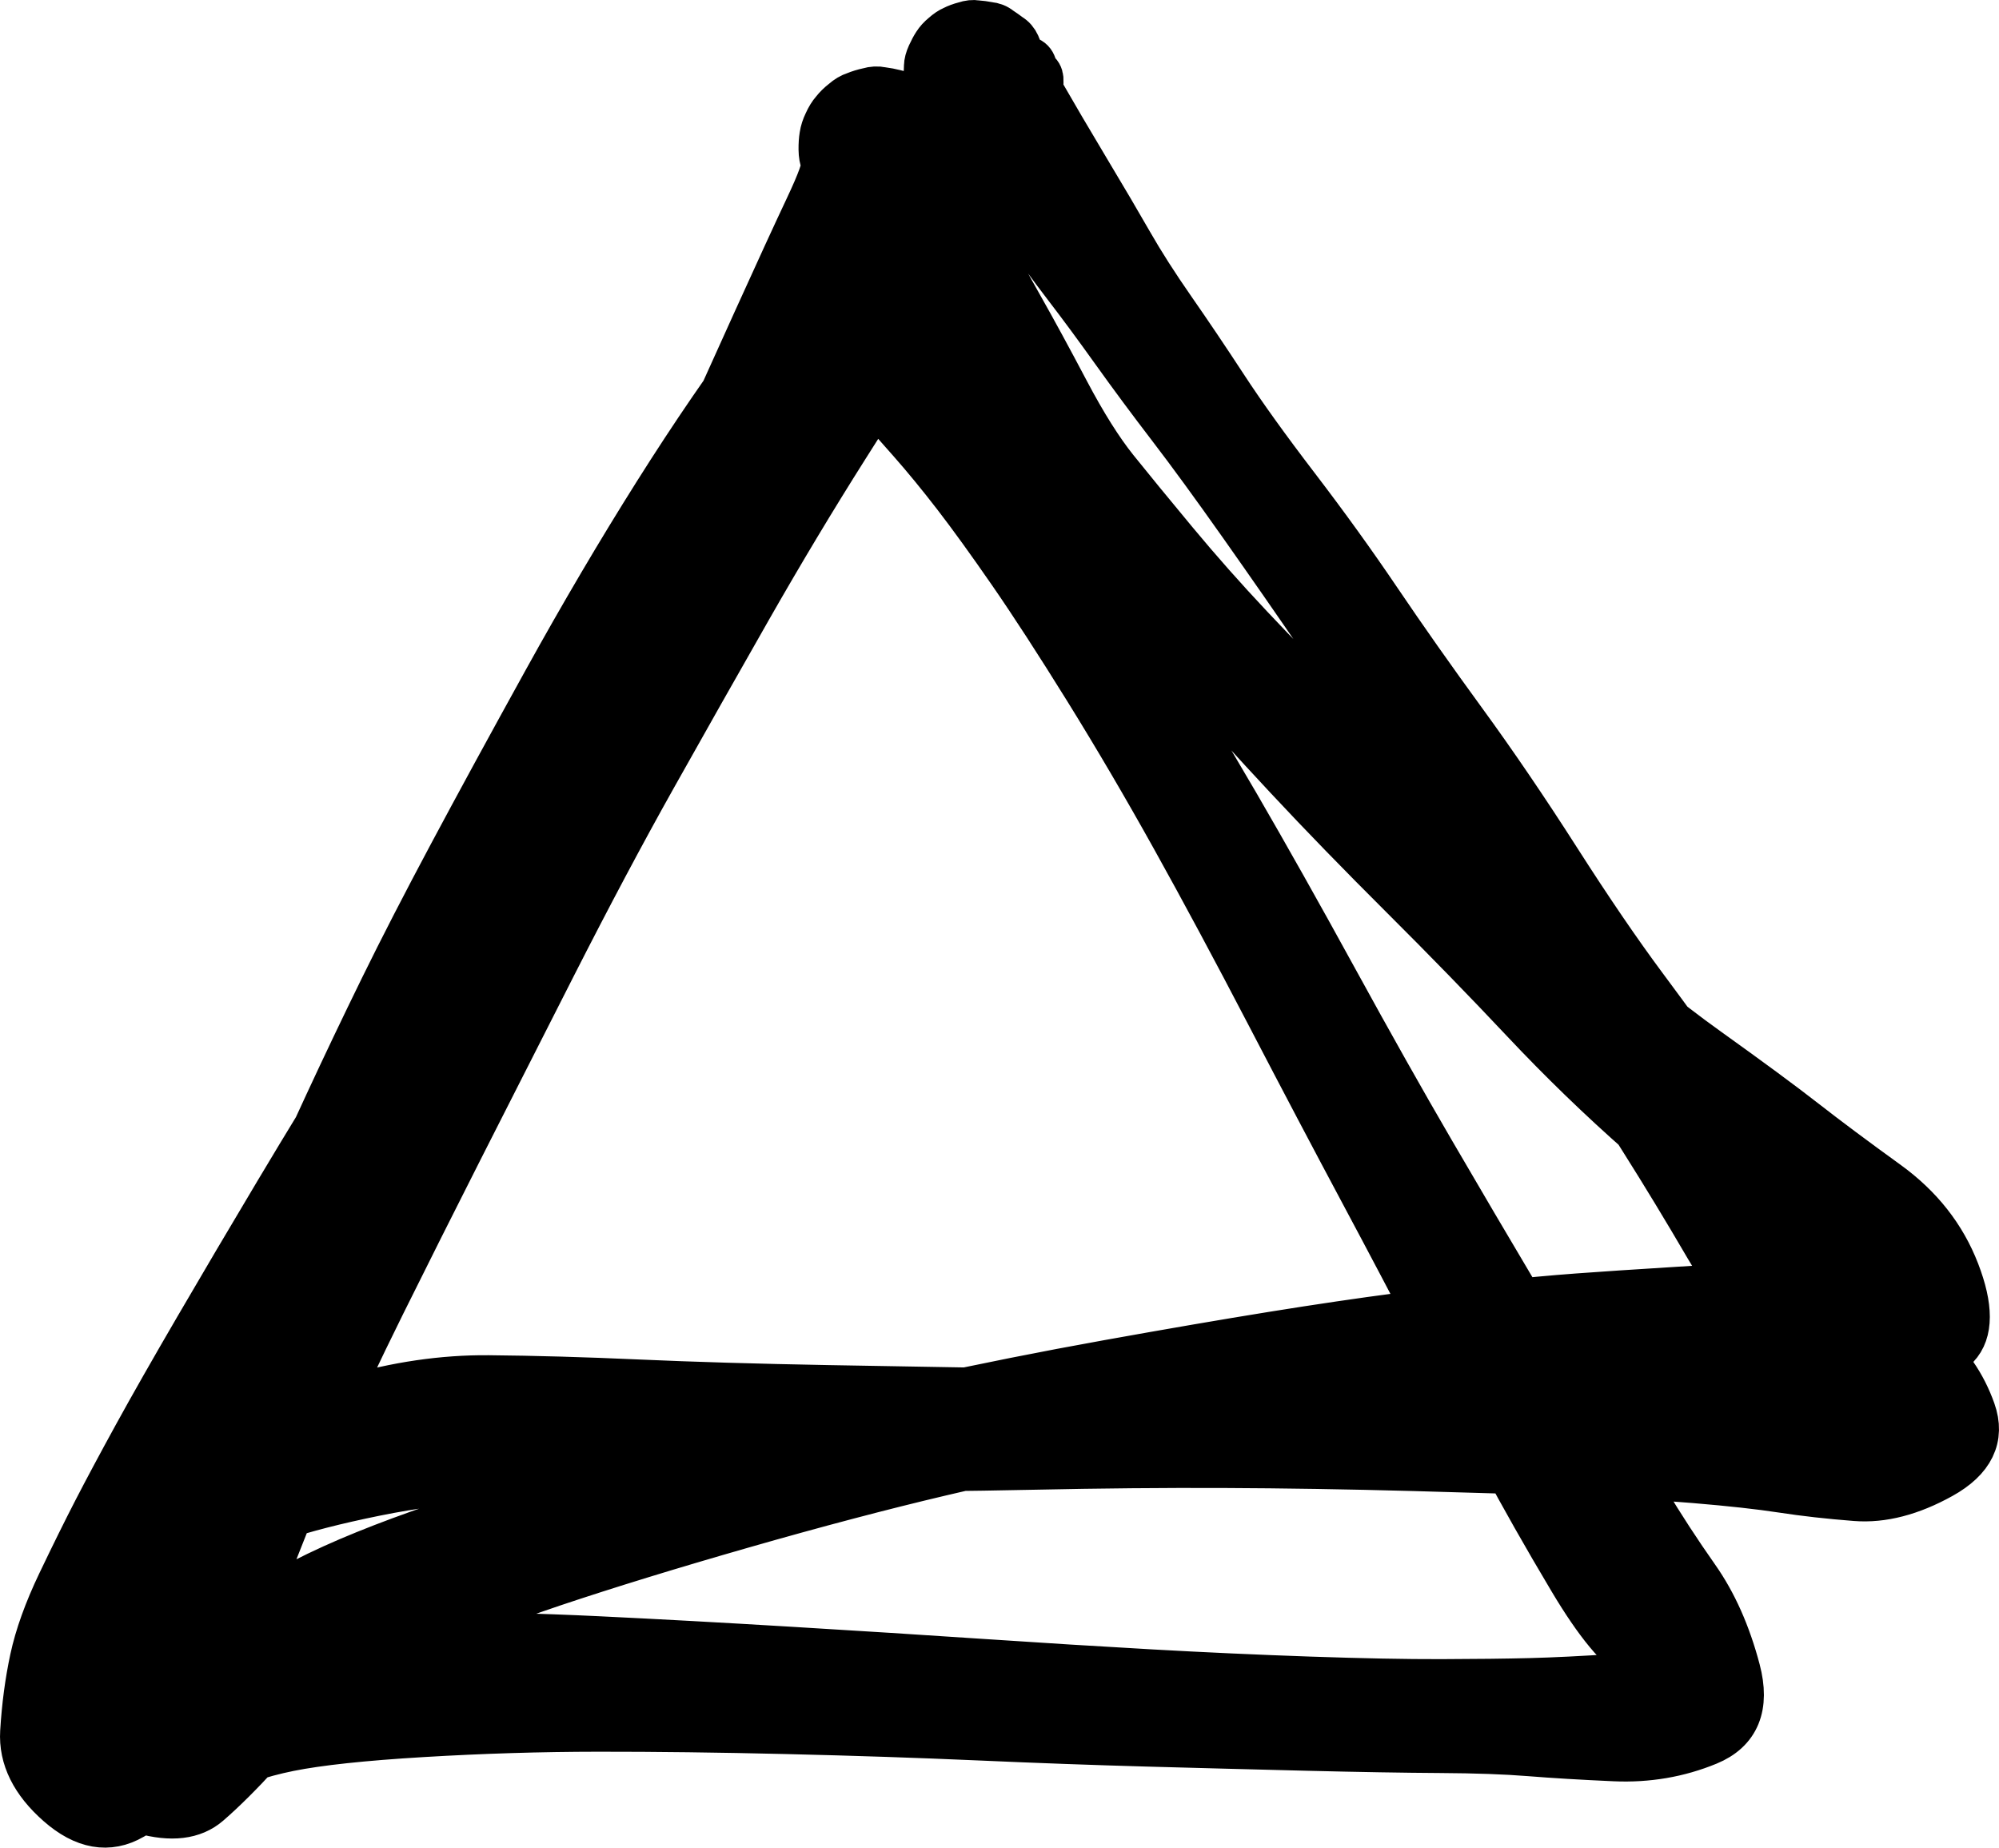
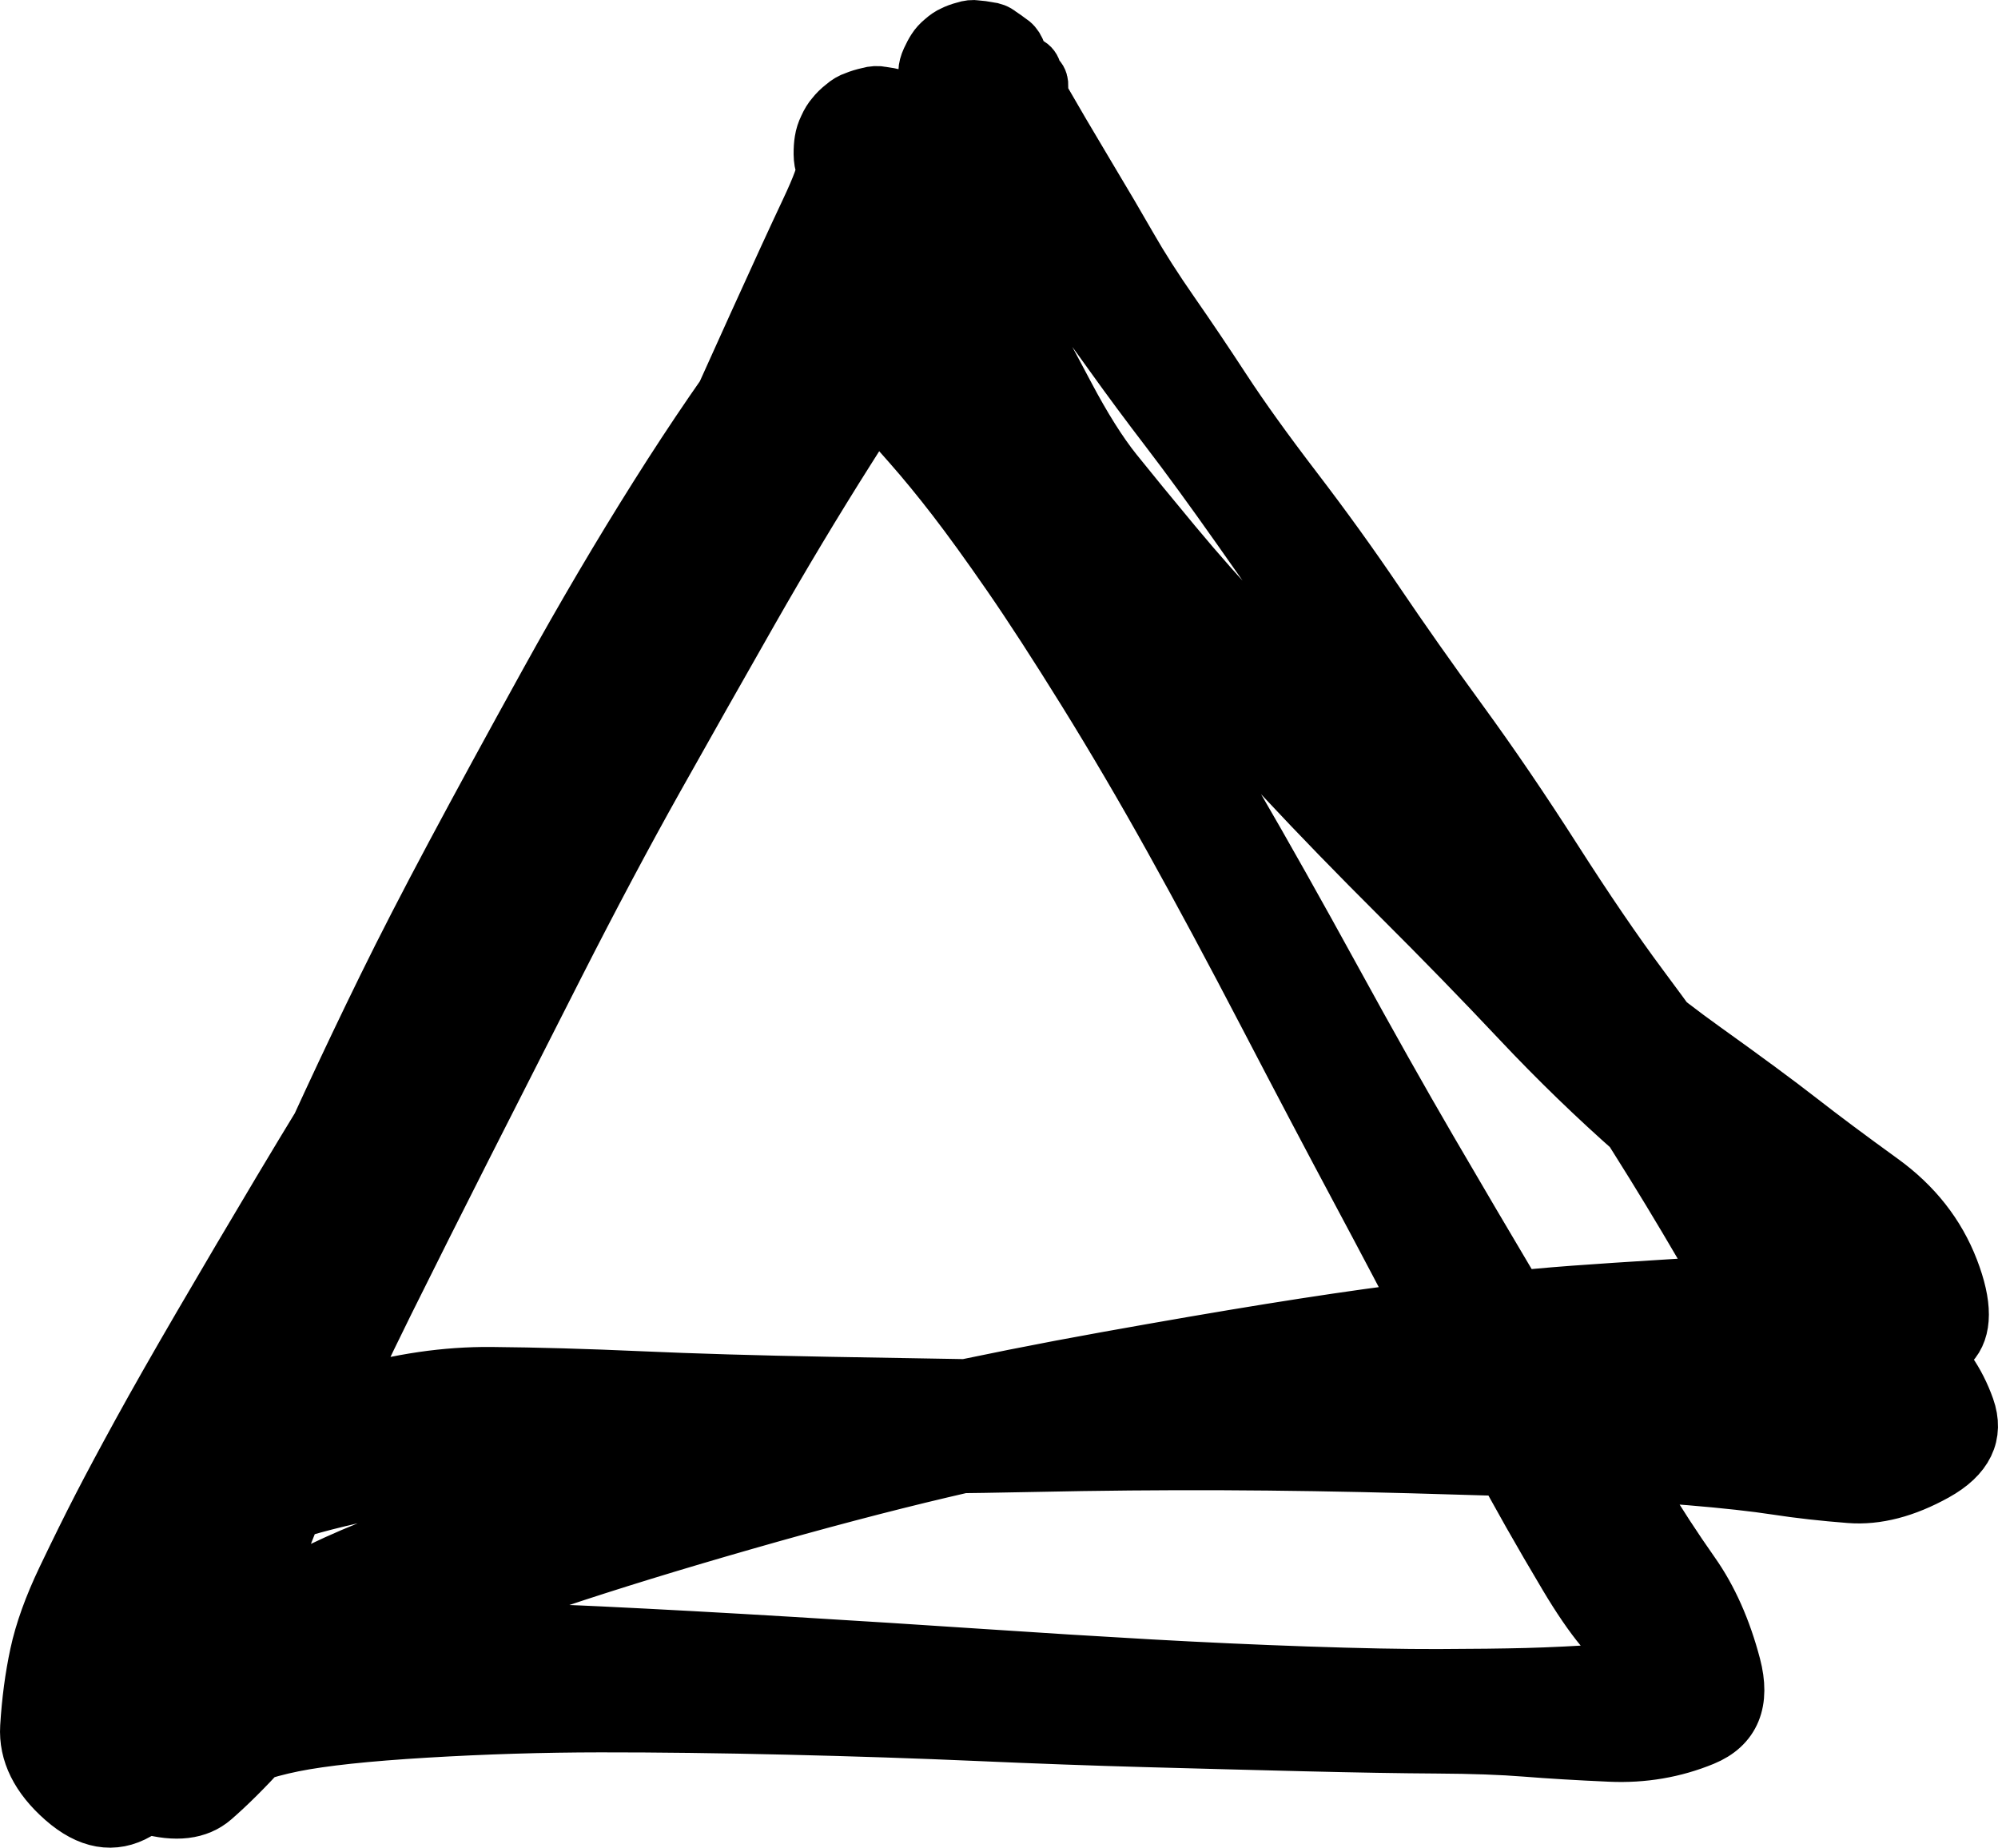
- <svg xmlns="http://www.w3.org/2000/svg" width="263.65" height="243.67" viewBox="0 0 263.65 243.67">
-   <path stroke="#000000" stroke-width="6" stroke-linejoin="round" fill="#000000" d="M136.28,14.64 Q128.99,23.99 122.42,32.14 T108.43,49.76 93.9,70.27 79.46,94.29 66.96,116.82 57.9,134.11 50.61,149.14 45.48,161.53 41.87,171.3 38.18,181.6 45.91,184.44 64.45,181.73 84.17,182.29 109.16,183.03 136.37,183.5 161.45,183.81 186.58,184.61 208.21,185.58 224.1,186.51 235.79,187.18 245.19,187.02 245.46,185.66 235.14,178.17 225.19,164.47 216.62,150.34 207.81,136.3 196.98,118.95 185.03,100.34 174.31,84.4 163.79,69.26 154.34,56.31 146.91,46.29 140.66,37.82 133.85,28.51 127.31,18.41 123.84,13.29 122.57,11.88 122.21,10.34 122.22,8.75 122.62,7.22 123.37,5.82 124.44,4.64 125.75,3.76 127.24,3.21 128.82,3.04 130.39,3.25 131.87,3.83 133.16,4.74 134.2,5.94 135.04,10.77 133.49,20.33 128.02,32.13 121.34,43.56 111.63,58.9 98.78,80.31 86.24,102.48 73.02,127.33 60.7,151.59 50.49,171.94 42.77,188.54 38.01,200.24 34.19,209.77 30.34,219.32 26.59,228.63 22.18,229.25 23.2,221.14 33.08,212.56 48.16,204.84 68.61,197.86 94.96,190.83 121.73,184.56 146.14,179.7 167.8,175.98 184.56,173.51 197.56,171.92 208.08,170.94 220.57,170.11 232.66,169.33 243.17,168.24 244.62,168.29 236.6,166.46 228.68,160.18 216.38,149.54 200.95,134.6 185.01,118.22 169.8,102.56 157.83,89.38 147.81,77.67 139.63,68.23 133.72,61.03 127.45,52.09 120.74,42.06 115.27,33.7 110.84,26.13 108.63,21.49 108.32,19.71 108.44,17.91 108.99,16.19 109.94,14.65 111.23,13.38 112.79,12.46 114.52,11.93 116.32,11.84 118.1,12.18 119.74,12.94 121.15,14.06 122.26,15.5 123.41,20.39 122.57,29.72 118.43,40.15 111.92,51.98 102.71,68.23 90.65,89.2 74.6,115.4 57.85,141.71 44.62,162.28 33.79,179.82 25.9,193.84 21.49,203.51 18.08,212.99 16.26,223.47 21.61,223.07 34.23,216.48 54.36,215.51 78.87,216.15 104.13,217.53 129.52,219.14 151.77,220.52 172.66,221.47 190.11,221.81 201.85,221.67 213.01,221.12 215.92,218.84 207.22,208.35 198.22,192.48 189.68,176.21 179.59,157.07 167.38,133.9 154.83,110.52 143.32,90.91 133.31,75.48 126,65.37 120.11,58.19 112.15,49.19 106.49,42.64 105.77,40.88 105.65,38.99 106.14,37.15 107.19,35.57 108.69,34.4 110.48,33.78 112.38,33.76 114.18,34.35 115.71,35.48 116.79,37.04 117.32,38.86 117.23,40.76 116.55,42.53 115.34,43.99 113.72,44.99 111.87,45.42 109.98,45.23 108.25,44.45 106.85,43.16 105.95,41.49 105.62,39.62 105.91,37.74 106.78,36.06 108.15,34.74 109.86,33.92 111.75,33.7 113.61,34.09 115.24,35.05 115.98,35.66 120.81,42.05 128.22,52.1 133.62,60.04 140.71,70.62 151.05,86.28 163.06,105.99 176.09,129.15 188.89,151.88 199.78,170.39 209.47,185.88 217.1,197.85 223.75,208.06 229.18,220.26 225.26,229.82 212.95,231.92 201.74,231.25 189.95,230.83 172.33,230.53 151.3,229.98 129.03,229.17 103.78,228.33 78.89,228.02 55.74,228.73 38.14,230.61 27.2,234.36 17.45,239.64 7.74,237.93 3.02,228.4 4.3,218.78 7.9,208.77 12.63,199.2 17.89,189.37 26,175.12 36.56,157.23 49.28,136.39 65.22,109.91 80.07,83.6 90.66,62.19 99.66,42.28 106.51,27.38 108.63,21.49 108.32,19.71 108.44,17.91 108.99,16.19 109.94,14.65 111.23,13.38 112.79,12.46 114.52,11.93 116.32,11.84 118.1,12.18 119.74,12.94 121.15,14.06 122.26,15.5 124.93,21.46 129.56,31.12 134.61,40.45 140.69,51.63 147.16,61.91 154.97,71.44 164.96,82.72 177.08,95.21 192.86,110.18 209.23,125.3 225.19,138.46 238.04,147.94 248.91,156.05 258.1,167.73 258.08,177.56 250.37,181.13 241.35,181.91 232.74,181.84 220.8,181.31 208.63,181.03 198.49,181.21 185.87,182.33 169.41,184.9 148.09,188.96 124.14,194.29 97.98,201.19 72.87,208.91 54.75,216.34 42.68,223.59 34.24,231.12 27.48,237.84 18.86,238.88 12.95,232.66 14.92,224.04 19.99,214.91 24.91,205.62 29.37,196.56 34.61,184.83 42.32,167.93 52.16,147.36 64.05,122.69 76.64,97.33 88.32,74.43 99.99,52.04 108.73,36.01 114.95,25.1 120.54,16.04 122.57,11.88 122.21,10.34 122.22,8.75 122.62,7.22 123.37,5.82 124.44,4.64 125.75,3.76 127.24,3.21 128.82,3.04 130.39,3.25 131.87,3.83 133.16,4.74 134.2,5.94 133.99,6.02 136.77,11.12 143.44,22.48 149.07,32.05 154.67,40.81 161.58,51.07 170.99,64.17 181.84,79.22 193,95.07 205.46,113.38 216.9,130.15 226.67,143.61 236.11,156.31 245.46,168.19 254.2,177.41 260.21,186.08 256.05,194.67 244.75,197.6 235.05,196.51 223.55,195.24 207.89,194.32 186.38,193.64 161.44,193.24 136.33,193.47 109.05,193.75 84.3,194.04 65.44,194.86 49.44,196.96 36.7,200.23 26.72,198.04 23.83,188.31 28.33,177.27 33.06,167.6 37.49,158.14 43.15,145.56 50.45,130.26 59.48,112.72 71.96,89.81 86.52,65.1 100.99,43.99 114.65,25.94 124.87,13.01 129.13,8.07 130.06,7.37 131.13,6.91 132.28,6.72 133.45,6.81 134.56,7.18 135.55,7.8 136.36,8.64 136.94,9.65 137.27,10.77 137.32,11.94 137.09,13.08 136.59,14.14 Z" />
+ <svg xmlns="http://www.w3.org/2000/svg" width="265.15" height="245.17" viewBox="0 0 265.15 245.17">
+   <path stroke="#000000" stroke-width="7.5" stroke-linejoin="round" fill="#000000" d="M137.03,15.39 Q129.74,24.74 123.17,32.89 T109.18,50.51 94.65,71.02 80.21,95.04 67.71,117.57 58.65,134.86 51.36,149.89 46.23,162.28 42.62,172.05 38.93,182.35 46.66,185.19 65.2,182.48 84.92,183.04 109.91,183.78 137.12,184.25 162.2,184.56 187.33,185.36 208.96,186.33 224.85,187.26 236.54,187.93 245.94,187.77 246.21,186.41 235.89,178.92 225.94,165.22 217.37,151.09 208.56,137.05 197.73,119.7 185.78,101.09 175.06,85.15 164.54,70.01 155.09,57.06 147.66,47.04 141.41,38.57 134.6,29.26 128.06,19.16 124.59,14.04 123.32,12.63 122.96,11.09 122.97,9.5 123.37,7.97 124.12,6.57 125.19,5.39 126.5,4.51 127.99,3.96 129.57,3.79 131.14,4 132.62,4.58 133.91,5.49 134.95,6.69 135.79,11.52 134.24,21.08 128.77,32.88 122.09,44.31 112.38,59.65 99.53,81.06 86.99,103.23 73.77,128.08 61.45,152.34 51.24,172.69 43.52,189.29 38.76,200.99 34.94,210.52 31.09,220.07 27.34,229.38 22.93,230 23.95,221.89 33.83,213.31 48.91,205.59 69.36,198.61 95.71,191.58 122.48,185.31 146.89,180.45 168.55,176.73 185.31,174.26 198.31,172.67 208.83,171.69 221.32,170.86 233.41,170.08 243.92,168.99 245.37,169.04 237.35,167.21 229.43,160.93 217.13,150.29 201.7,135.35 185.76,118.97 170.55,103.31 158.58,90.13 148.56,78.42 140.38,68.98 134.47,61.78 128.2,52.84 121.49,42.81 116.02,34.45 111.59,26.88 109.38,22.24 109.07,20.46 109.19,18.66 109.74,16.94 110.69,15.4 111.98,14.13 113.54,13.21 115.27,12.68 117.07,12.59 118.85,12.93 120.49,13.69 121.9,14.81 123.01,16.25 124.16,21.14 123.32,30.47 119.18,40.9 112.67,52.73 103.46,68.98 91.4,89.95 75.35,116.15 58.6,142.46 45.37,163.03 34.54,180.57 26.65,194.59 22.24,204.26 18.83,213.74 17.01,224.22 22.36,223.82 34.98,217.23 55.11,216.26 79.62,216.9 104.88,218.28 130.27,219.89 152.52,221.27 173.41,222.22 190.86,222.56 202.6,222.42 213.76,221.87 216.67,219.59 207.97,209.1 198.97,193.23 190.43,176.96 180.34,157.82 168.13,134.65 155.58,111.27 144.07,91.66 134.06,76.23 126.75,66.12 120.86,58.94 112.9,49.94 107.24,43.39 106.52,41.63 106.4,39.74 106.89,37.9 107.94,36.32 109.44,35.15 111.23,34.53 113.13,34.51 114.93,35.1 116.46,36.23 117.54,37.79 118.07,39.61 117.98,41.51 117.3,43.28 116.09,44.74 114.47,45.74 112.62,46.17 110.73,45.98 109,45.2 107.6,43.91 106.7,42.24 106.37,40.37 106.66,38.49 107.53,36.81 108.9,35.49 110.61,34.67 112.5,34.45 114.36,34.84 115.99,35.8 116.73,36.41 121.56,42.8 128.97,52.85 134.37,60.79 141.46,71.37 151.8,87.03 163.81,106.74 176.84,129.9 189.64,152.63 200.53,171.14 210.22,186.63 217.85,198.6 224.5,208.81 229.93,221.01 226.01,230.57 213.7,232.67 202.49,232 190.7,231.58 173.08,231.28 152.05,230.73 129.78,229.92 104.53,229.08 79.64,228.77 56.49,229.48 38.89,231.36 27.95,235.11 18.2,240.39 8.49,238.68 3.77,229.15 5.05,219.53 8.65,209.52 13.38,199.95 18.64,190.12 26.75,175.87 37.31,157.98 50.03,137.14 65.97,110.66 80.82,84.35 91.41,62.94 100.41,43.03 107.26,28.13 109.38,22.24 109.07,20.46 109.19,18.66 109.74,16.94 110.69,15.4 111.98,14.13 113.54,13.21 115.27,12.68 117.07,12.59 118.85,12.93 120.49,13.69 121.9,14.81 123.01,16.25 125.68,22.21 130.31,31.87 135.36,41.2 141.44,52.38 147.91,62.66 155.72,72.19 165.71,83.47 177.83,95.96 193.61,110.93 209.98,126.05 225.94,139.21 238.79,148.69 249.66,156.8 258.85,168.48 258.83,178.31 251.12,181.88 242.1,182.66 233.49,182.59 221.55,182.06 209.38,181.78 199.24,181.96 186.62,183.08 170.16,185.65 148.84,189.71 124.89,195.04 98.73,201.94 73.62,209.66 55.5,217.09 43.43,224.34 34.99,231.87 28.23,238.59 19.61,239.63 13.7,233.41 15.67,224.79 20.74,215.66 25.66,206.37 30.12,197.31 35.36,185.58 43.07,168.68 52.91,148.11 64.8,123.44 77.39,98.08 89.07,75.18 100.74,52.79 109.48,36.76 115.7,25.85 121.29,16.79 123.32,12.63 122.96,11.09 122.97,9.5 123.37,7.97 124.12,6.57 125.19,5.39 126.5,4.51 127.99,3.96 129.57,3.79 131.14,4 132.62,4.58 133.91,5.49 134.95,6.69 134.74,6.77 137.52,11.87 144.19,23.23 149.82,32.8 155.42,41.56 162.33,51.82 171.74,64.92 182.59,79.97 193.75,95.82 206.21,114.13 217.65,130.9 227.42,144.36 236.86,157.06 246.21,168.94 254.95,178.16 260.96,186.83 256.8,195.42 245.5,198.35 235.8,197.26 224.3,195.99 208.64,195.07 187.13,194.39 162.19,193.99 137.08,194.22 109.8,194.5 85.05,194.79 66.19,195.61 50.19,197.71 37.45,200.98 27.47,198.79 24.58,189.06 29.08,178.02 33.81,168.35 38.24,158.89 43.9,146.31 51.2,131.01 60.23,113.47 72.71,90.56 87.27,65.85 101.74,44.74 115.4,26.69 125.62,13.76 129.88,8.82 130.81,8.12 131.88,7.66 133.03,7.47 134.2,7.56 135.31,7.93 136.3,8.55 137.11,9.39 137.69,10.4 138.02,11.52 138.07,12.69 137.84,13.83 137.34,14.89 Z" />
</svg>
